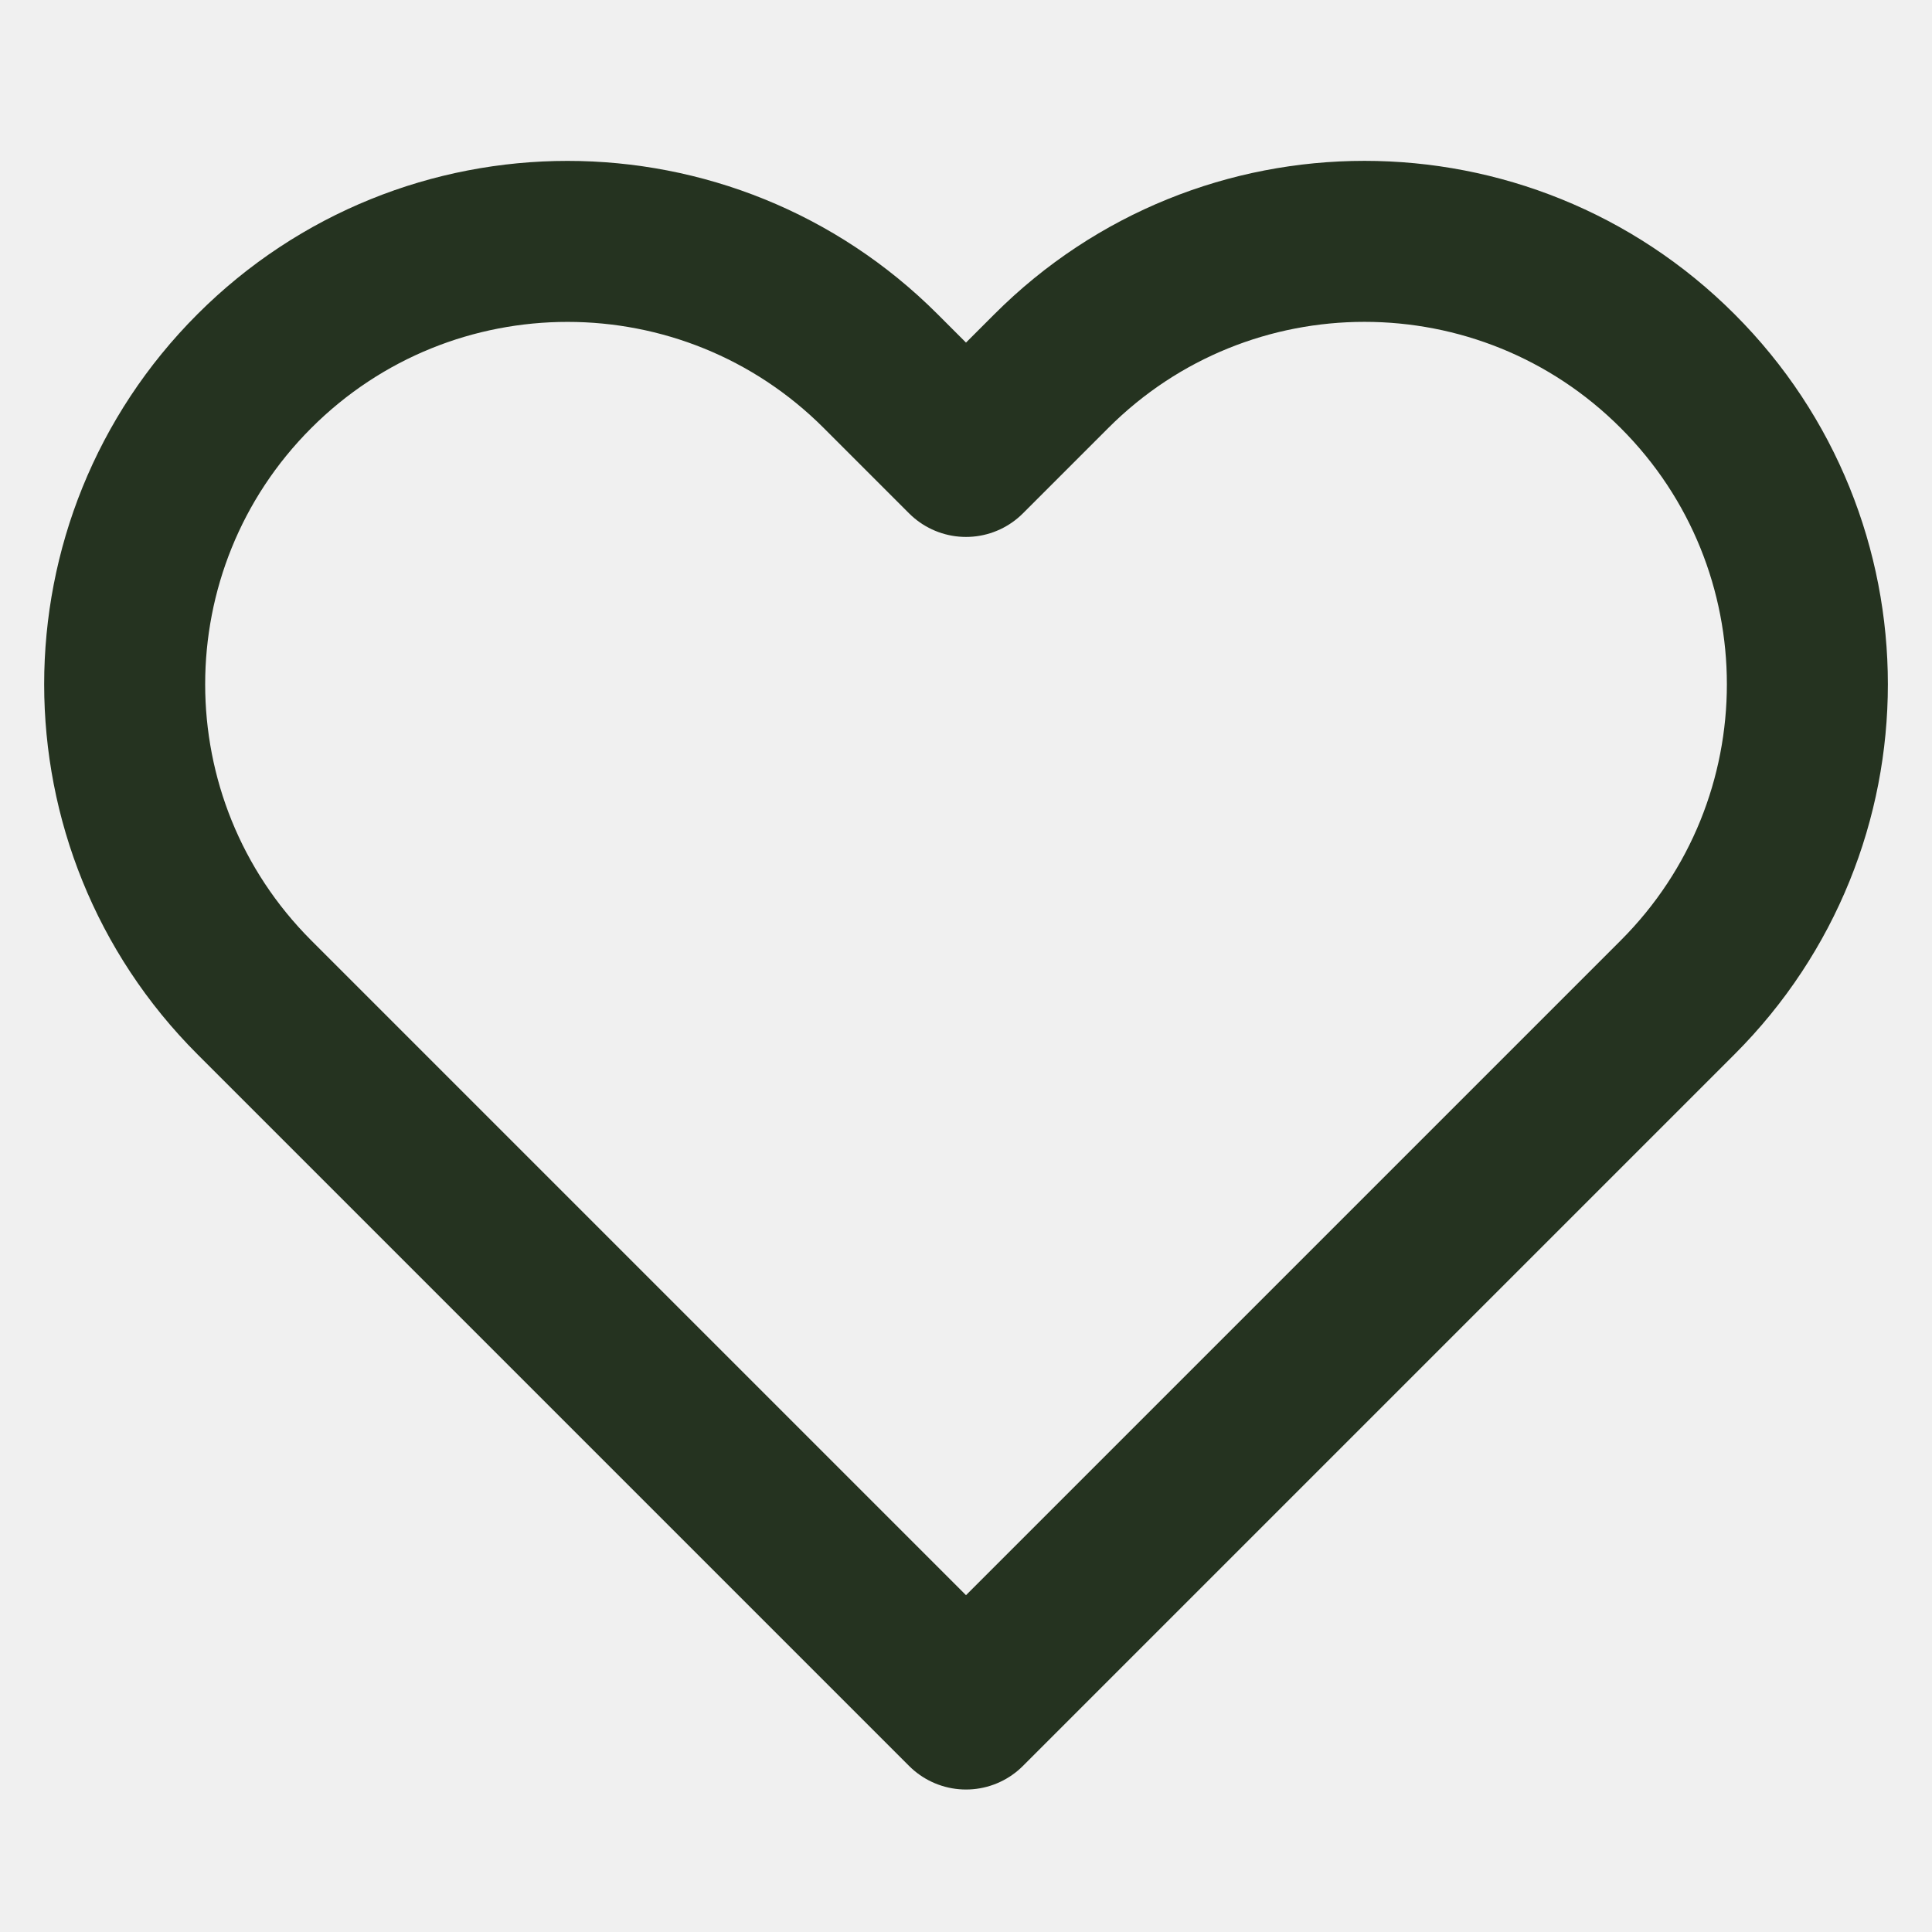
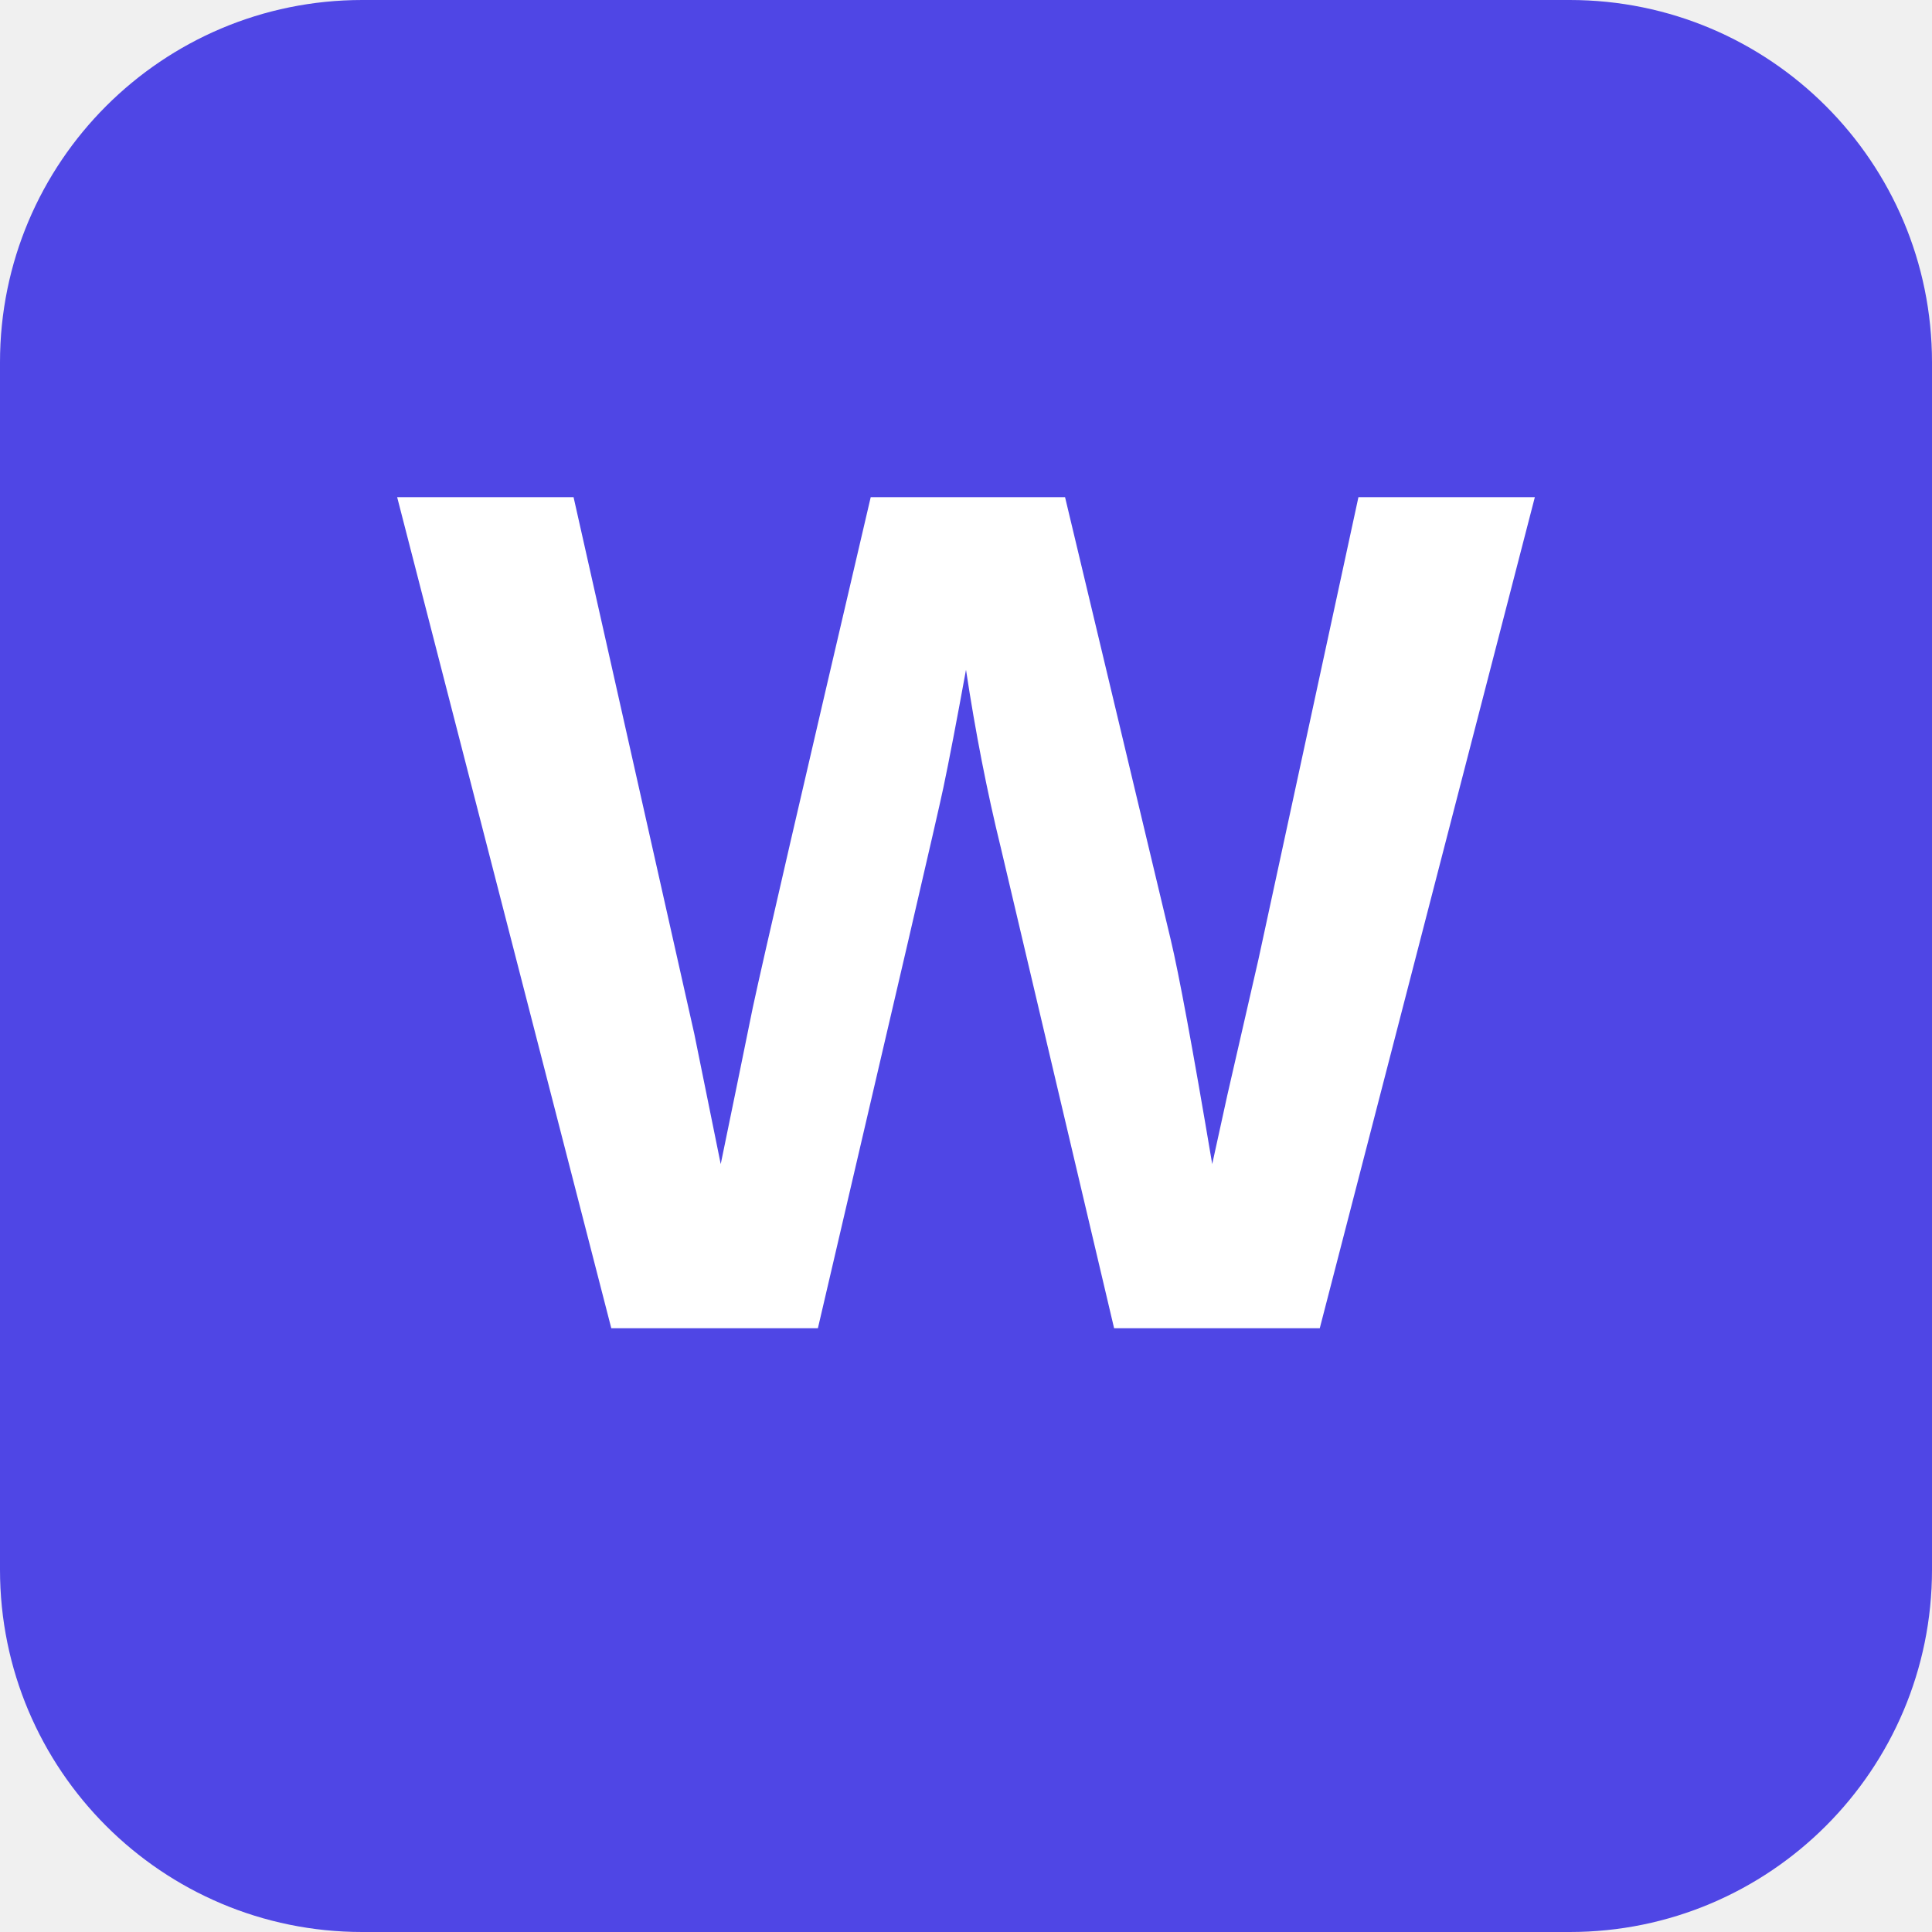
- <svg xmlns="http://www.w3.org/2000/svg" width="32" height="32" viewBox="0 0 24 24">
-   <path d="M20.84 4.61a5.5 5.5 0 0 0-7.78 0L12 5.67l-1.06-1.06a5.5 5.5 0 0 0-7.78 7.78l1.06 1.06L12 21.23l7.78-7.78 1.06-1.06a5.5 5.5 0 0 0 0-7.78z" fill="none" stroke="#253320" stroke-width="2" stroke-linecap="round" stroke-linejoin="round" />
+ <svg xmlns="http://www.w3.org/2000/svg" width="32" height="32" viewBox="0 0 32 32" fill="none">
+   <rect width="32" height="32" rx="6" fill="#4F46E5" />
+   <text x="50%" y="50%" text-anchor="middle" dy=".3em" fill="white" font-family="Arial" font-size="20" font-weight="bold">W</text>
</svg>
